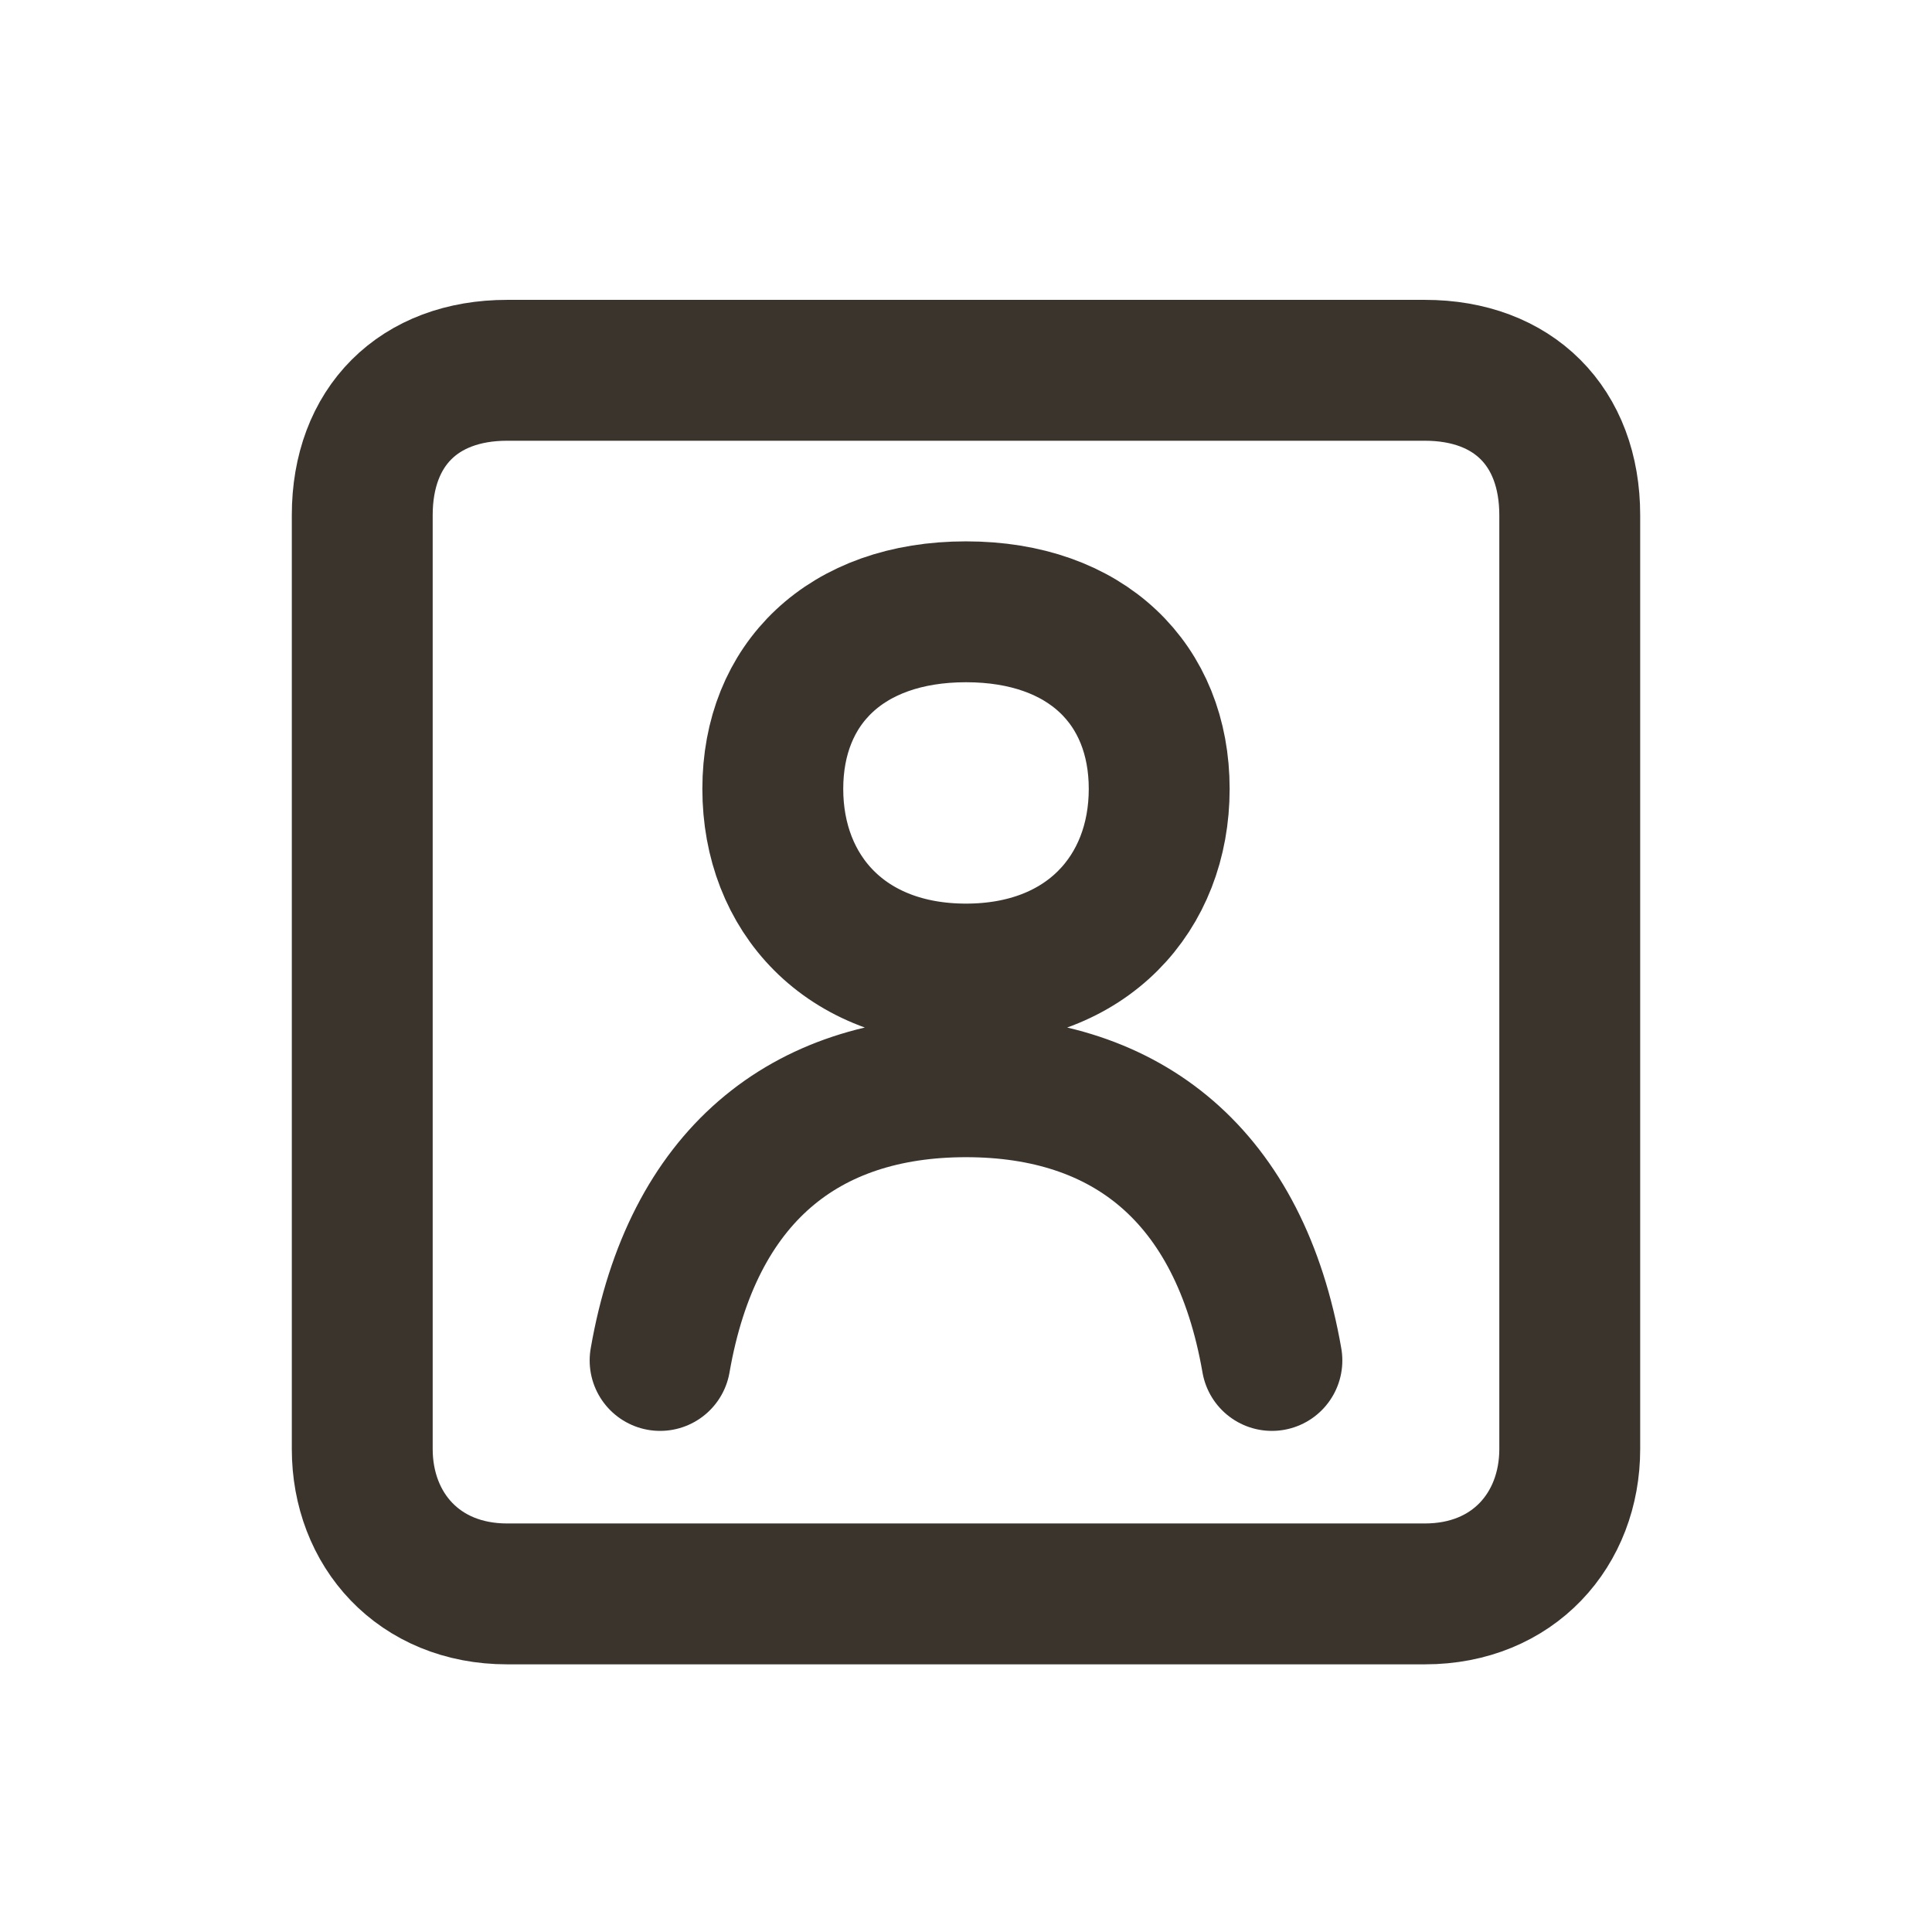
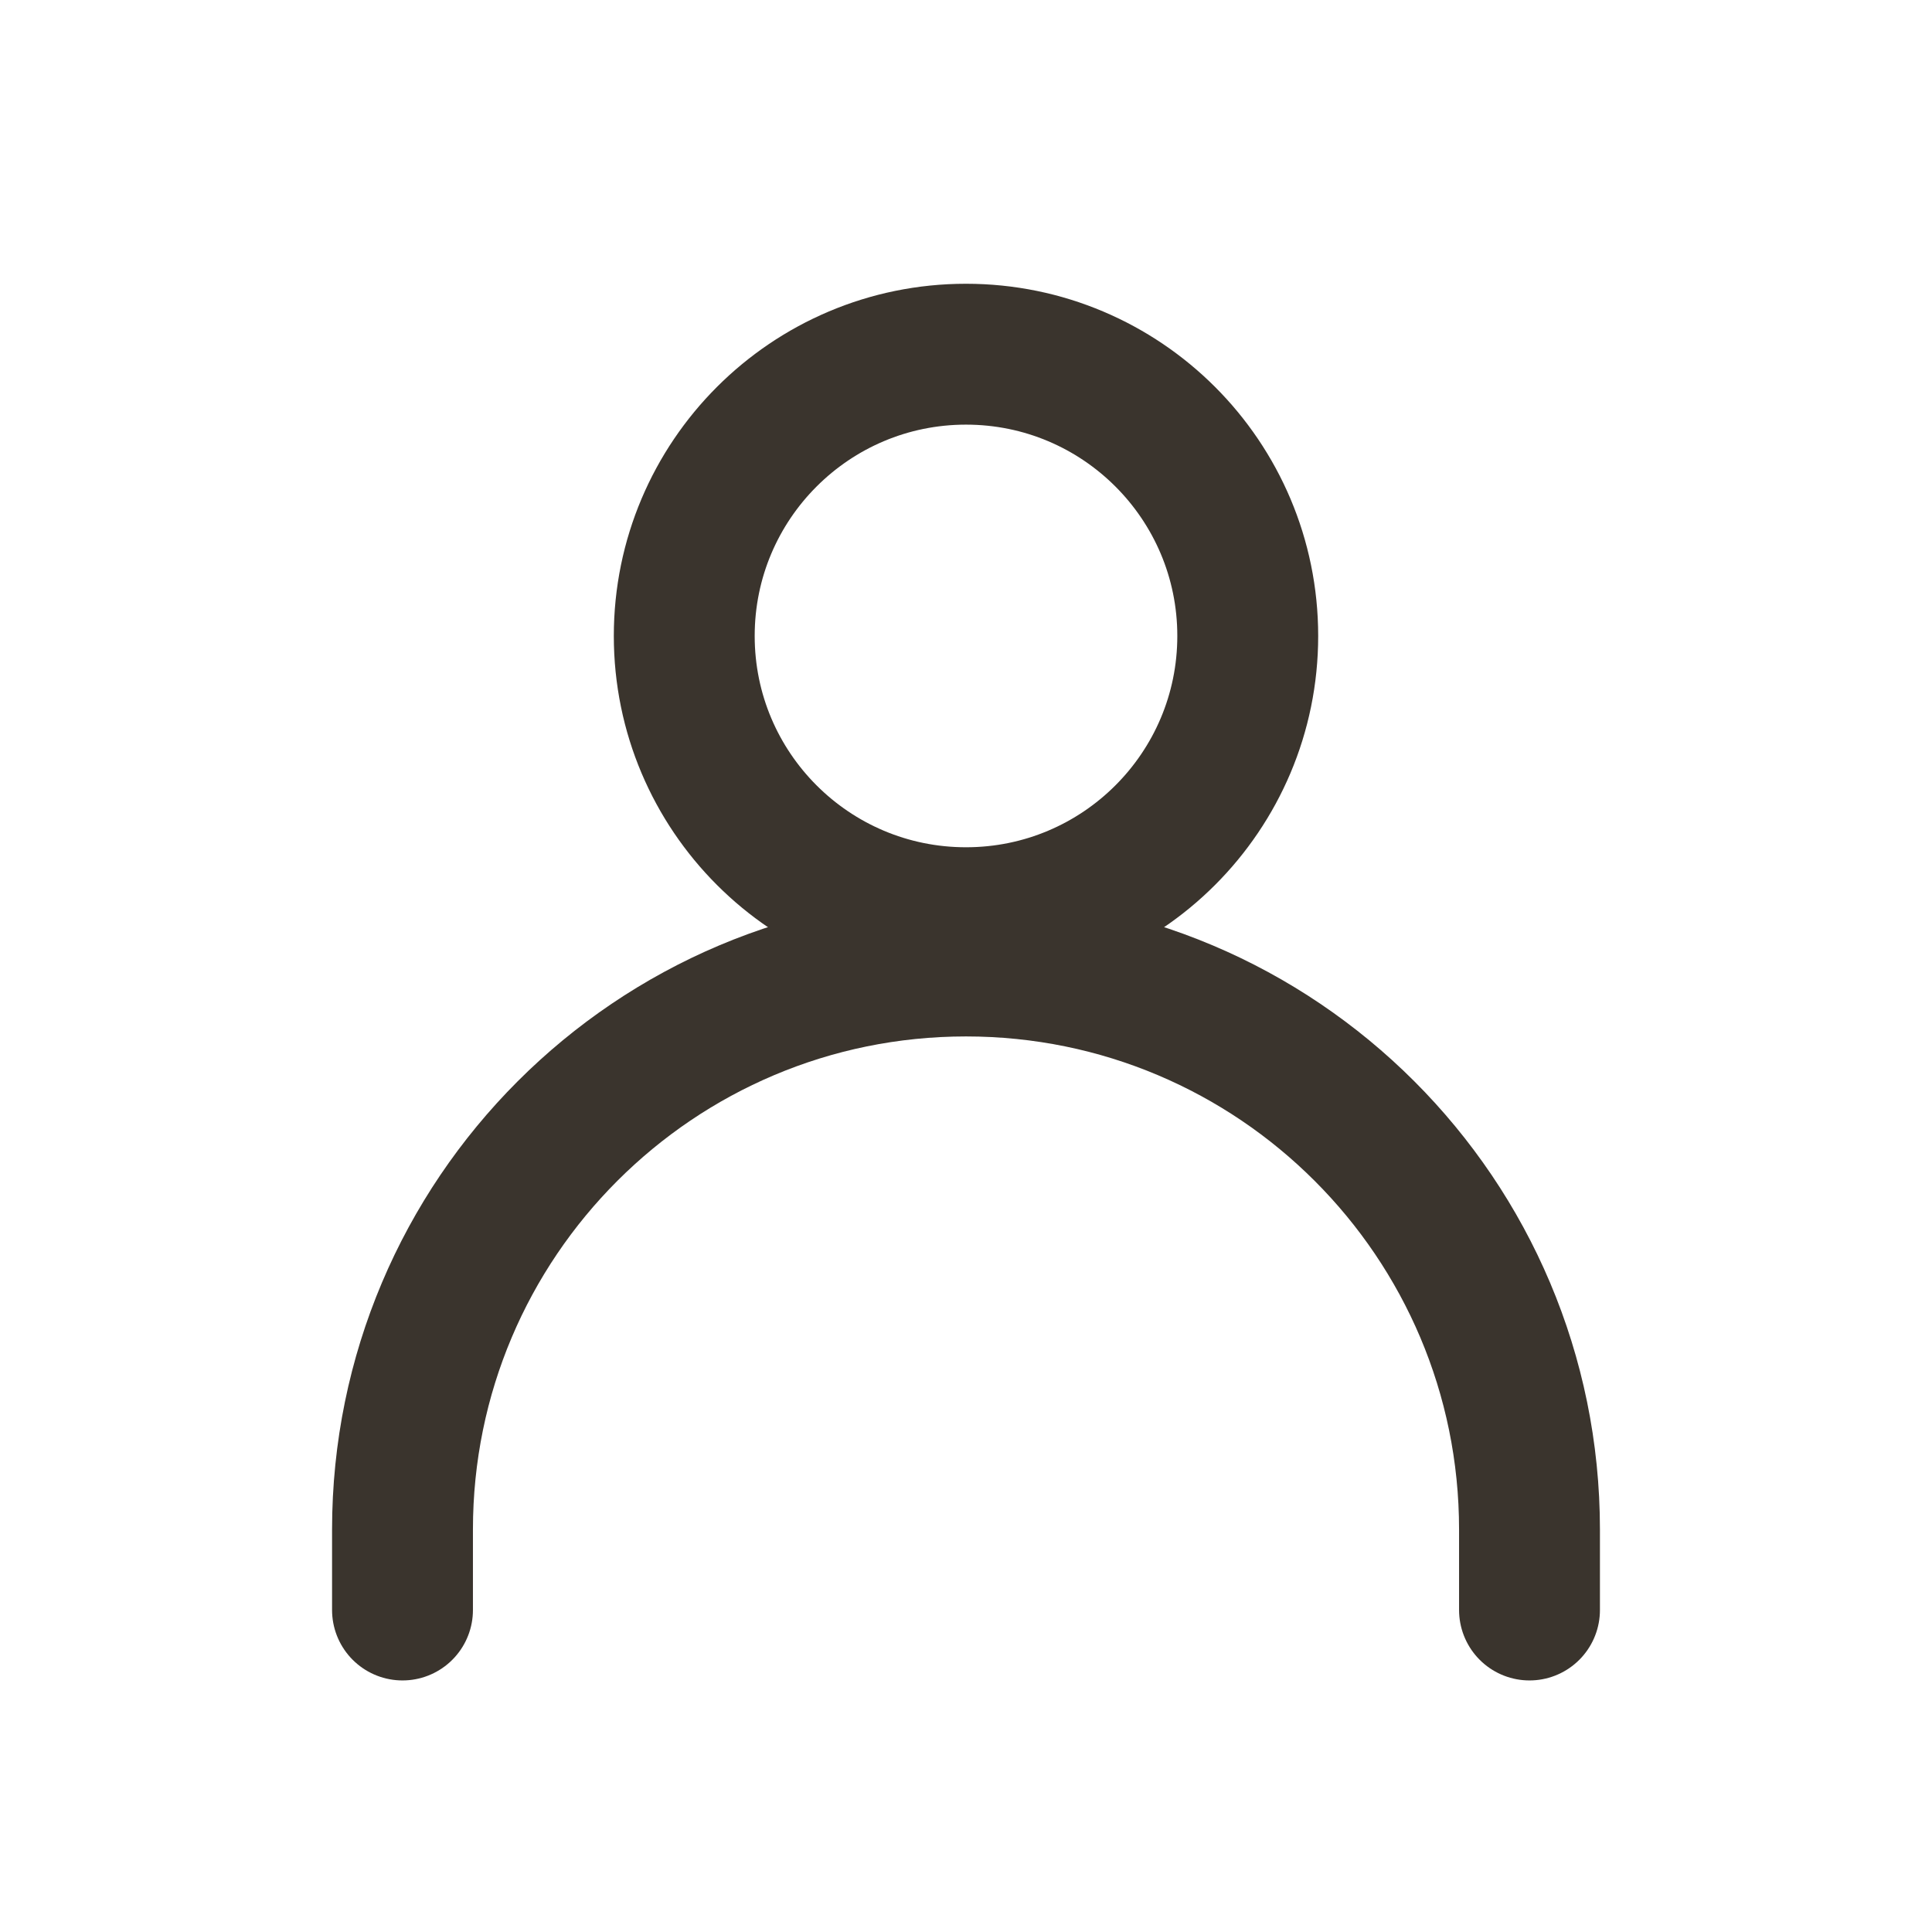
<svg xmlns="http://www.w3.org/2000/svg" viewBox="0 0 24 24" width="24" height="24" role="img" aria-label="Account" fill="none" stroke="#3A342D" stroke-width="1.75" stroke-linecap="round" stroke-linejoin="round">
-   <path d="M6.3 4.6 H17.7 C18.8 4.6 19.5 5.3 19.5 6.4 V18 C19.5 19 18.8 19.8 17.7 19.8 H6.3 C5.2 19.8 4.5 19 4.5 18 V6.4 C4.5 5.3 5.2 4.6 6.3 4.6 Z" />
-   <path d="M12 12.1 C13.5 12.1 14.4 11.1 14.4 9.8 S13.5 7.6 12 7.6 S9.6 8.5 9.6 9.8 S10.5 12.1 12 12.1 Z M8.2 16.9 C8.6 14.6 10 13.5 12 13.5 S15.4 14.6 15.8 16.9" />
+   <path d="M12 11.4a3.5 3.5 0 1 0 0-7 3.5 3.5 0 0 0 0 7Z" />
+   <path d="M5 20v-1a7 7 0 0 1 14 0v1" />
</svg>
